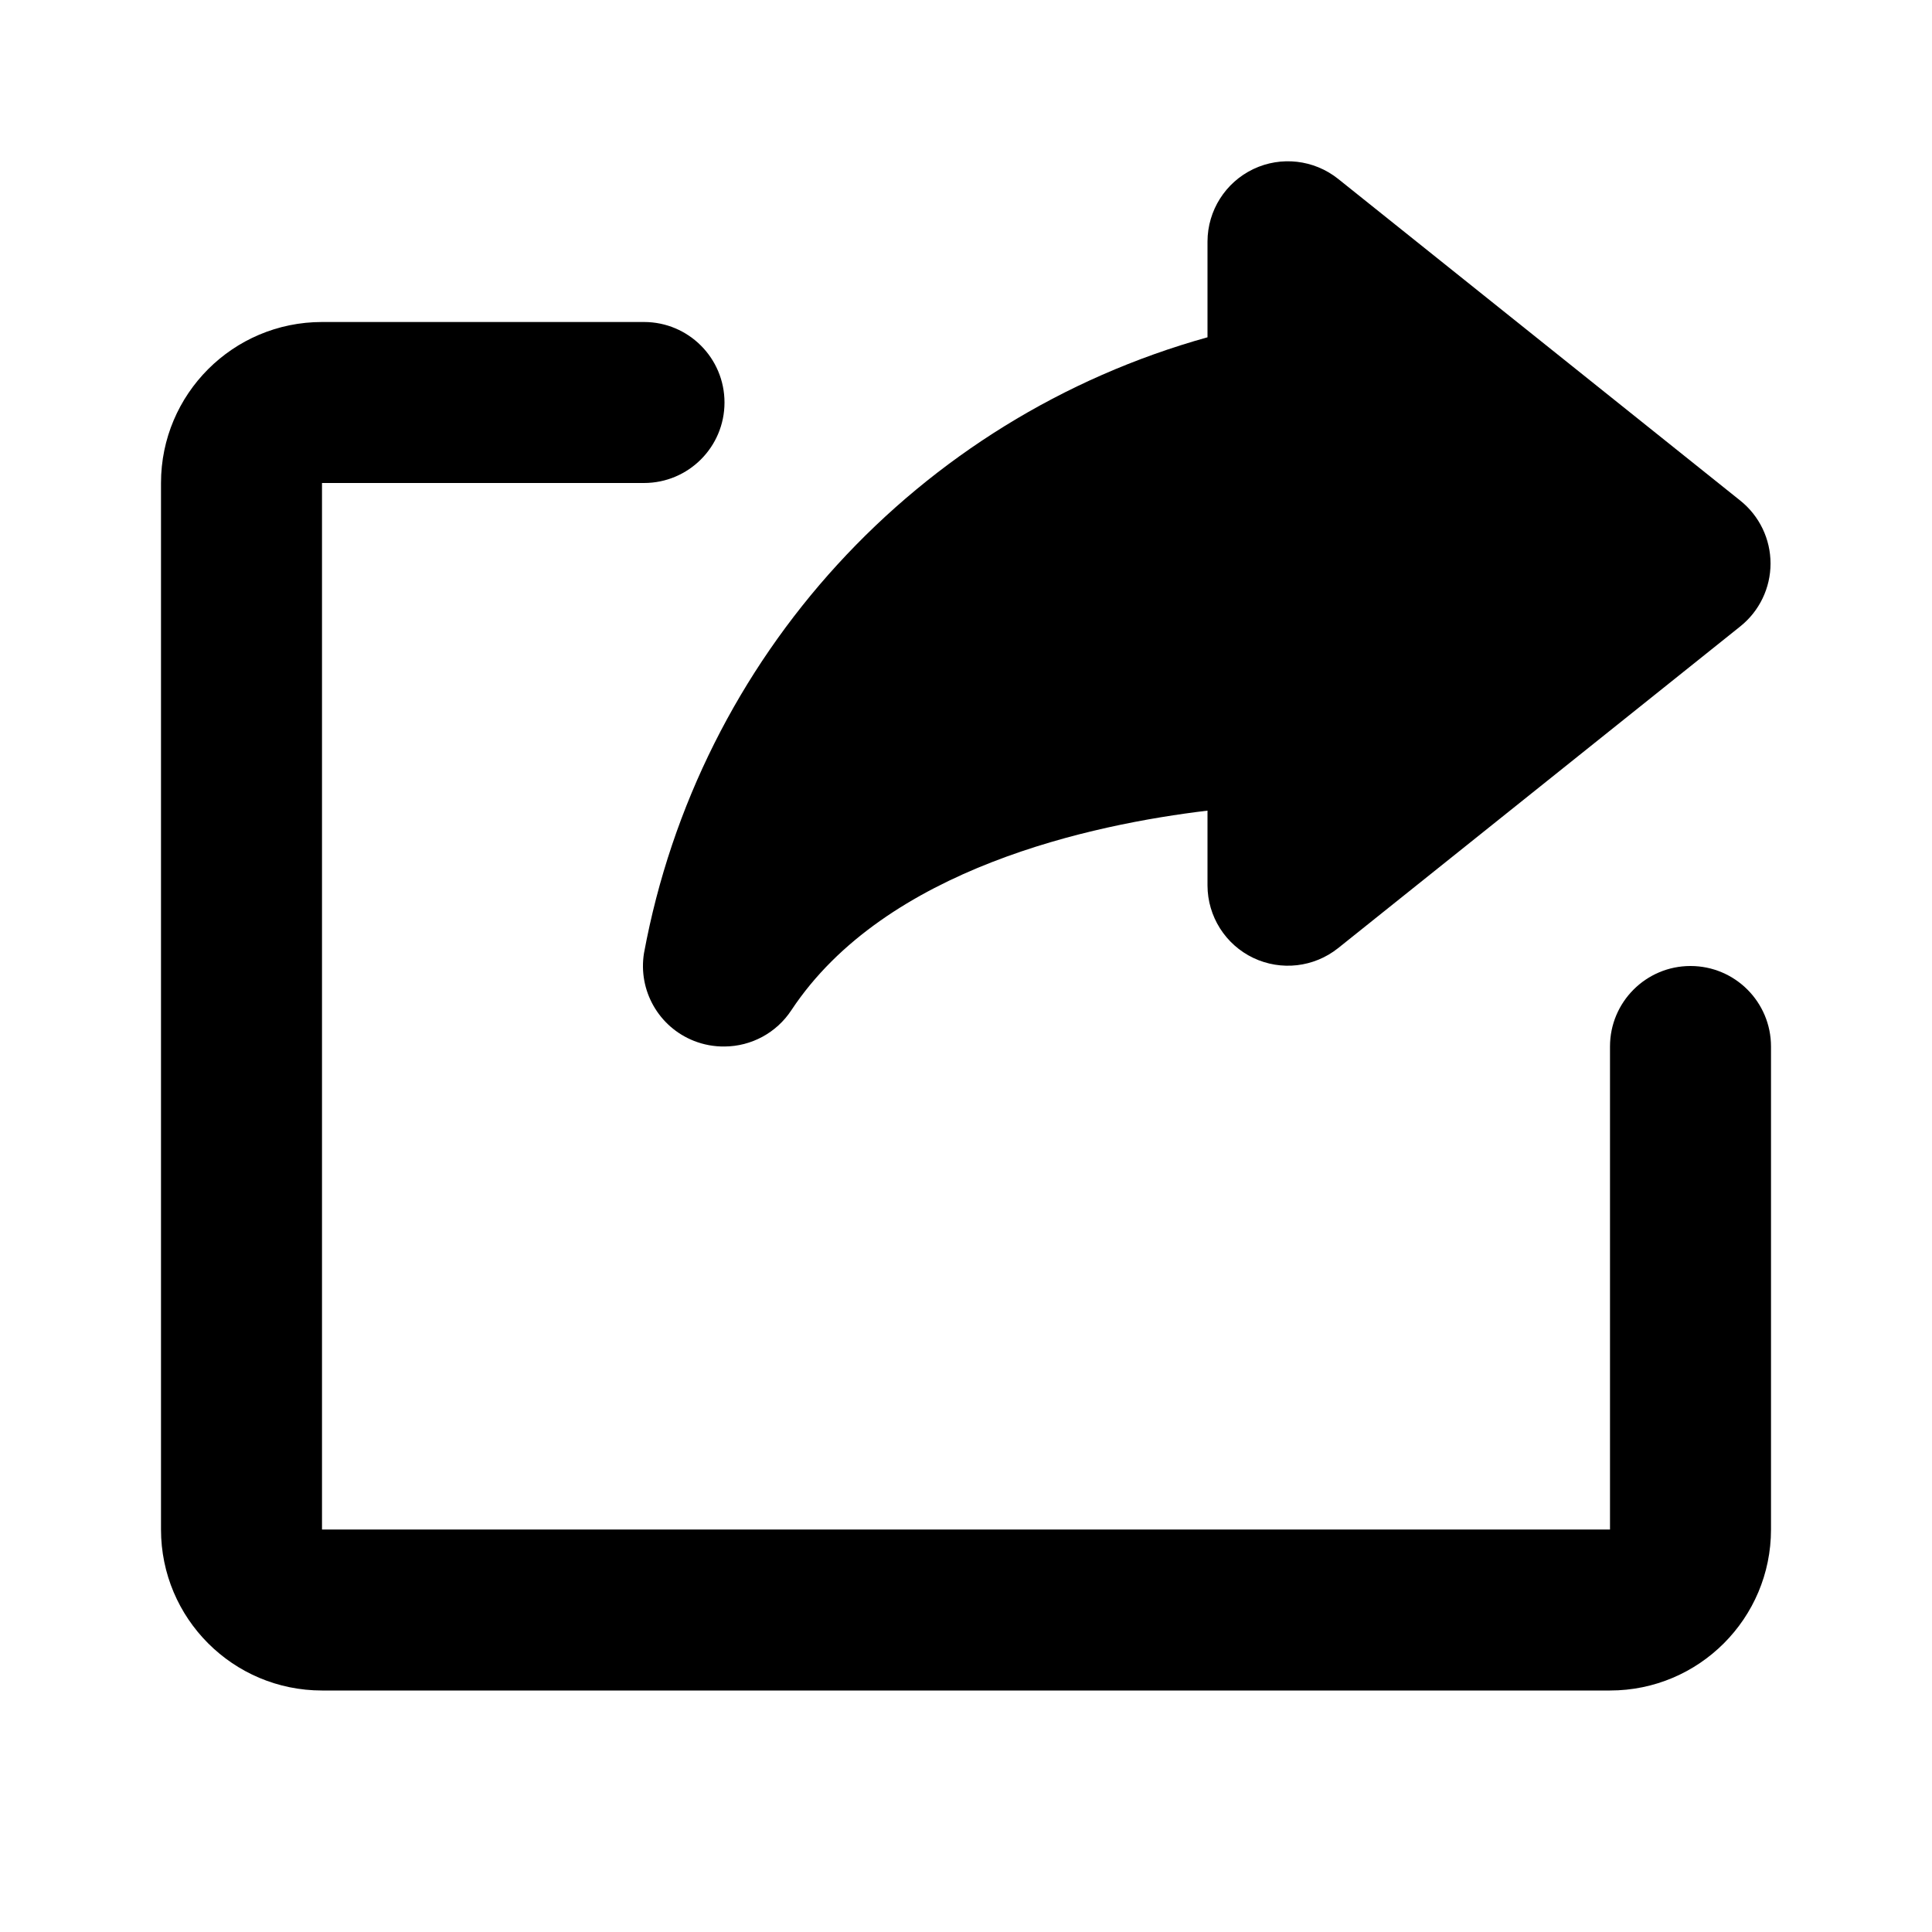
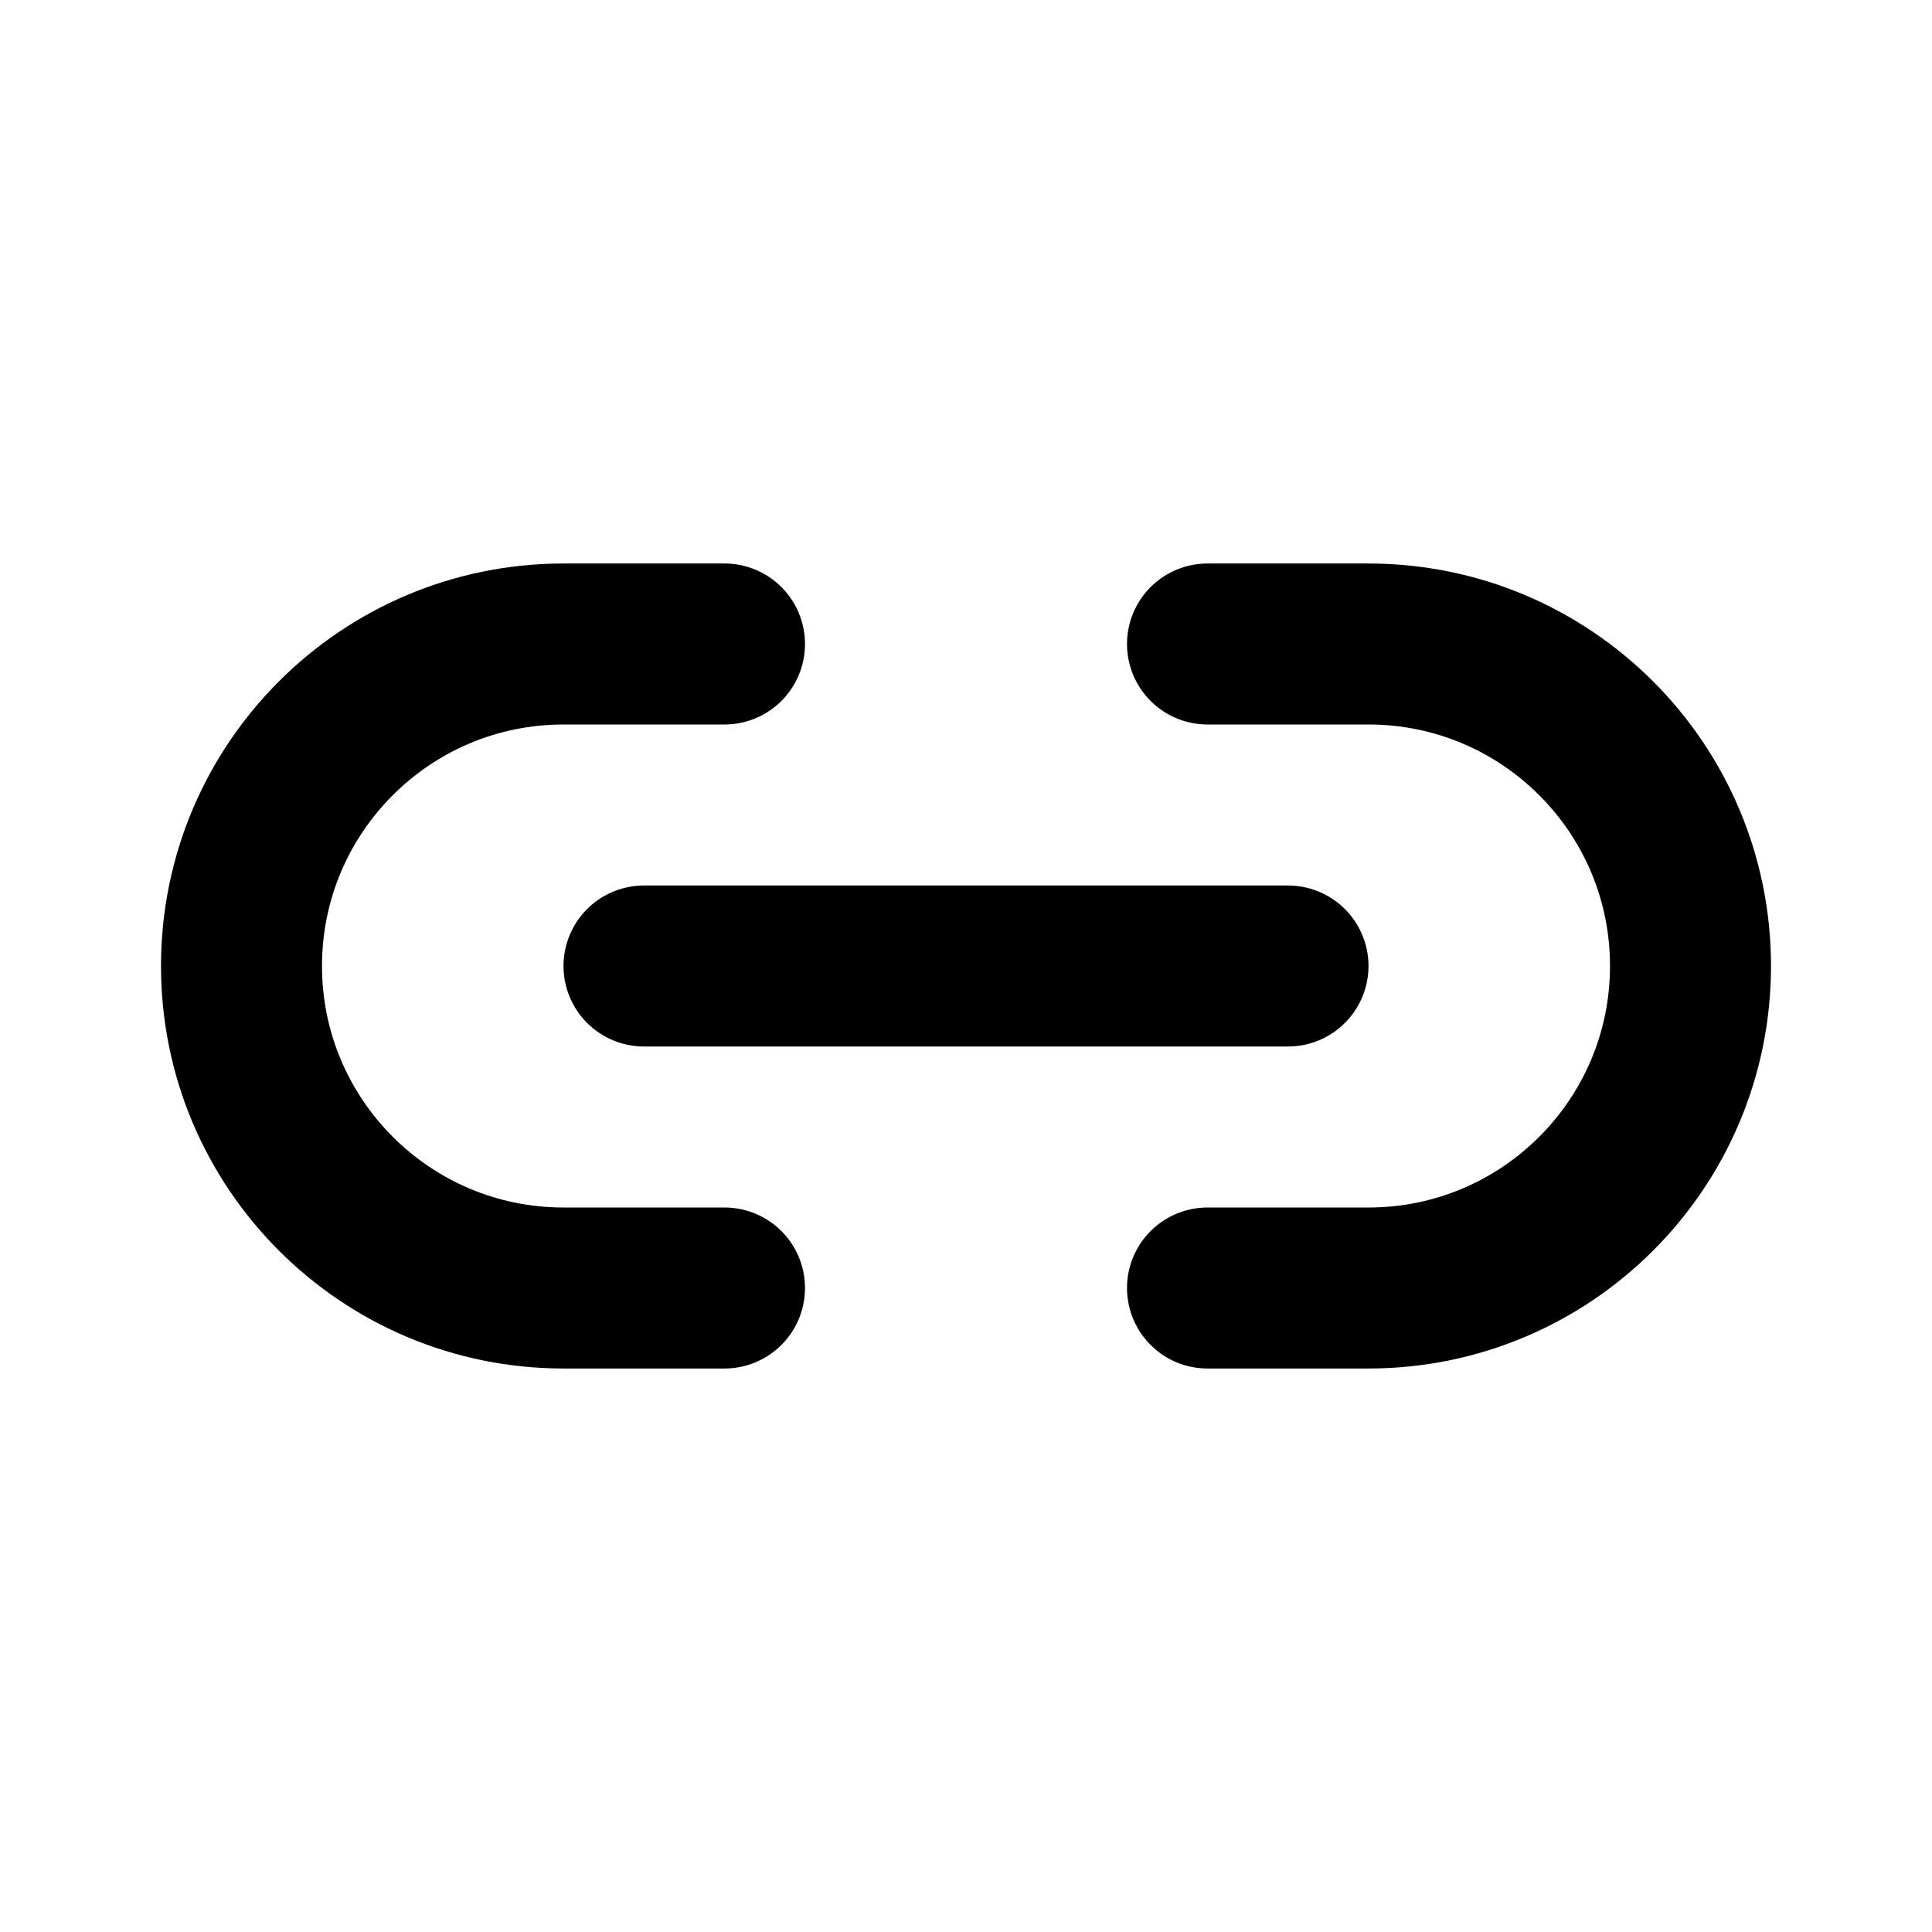
- <svg xmlns="http://www.w3.org/2000/svg" fill="#000000" width="800px" height="800px" viewBox="0 0 24 24" id="share-alt" class="icon glyph">
-   <path d="M20,21H4a2,2,0,0,1-2-2V6A2,2,0,0,1,4,4H8A1,1,0,0,1,8,6H4V19H20V13a1,1,0,0,1,2,0v6A2,2,0,0,1,20,21Z" />
-   <path d="M21.62,6.22l-5-4a1,1,0,0,0-1.05-.12A1,1,0,0,0,15,3V4.19a9.79,9.79,0,0,0-7,7.65,1,1,0,0,0,.62,1.09A1,1,0,0,0,9,13a1,1,0,0,0,.83-.45C11,10.78,13.58,10.24,15,10.07V11a1,1,0,0,0,.57.9,1,1,0,0,0,1.05-.12l5-4a1,1,0,0,0,0-1.56Z" />
+ <svg xmlns="http://www.w3.org/2000/svg" width="800px" height="800px" viewBox="0 0 24 24" fill="none">
+   <g id="Interface / Link_Horizontal">
+     <path id="Vector" d="M8 12H16M15 8H17C19.209 8 21 9.791 21 12C21 14.209 19.209 16 17 16H15M9 8H7C4.791 8 3 9.791 3 12C3 14.209 4.791 16 7 16H9" stroke="#000000" stroke-width="2" stroke-linecap="round" stroke-linejoin="round" />
+   </g>
</svg>
